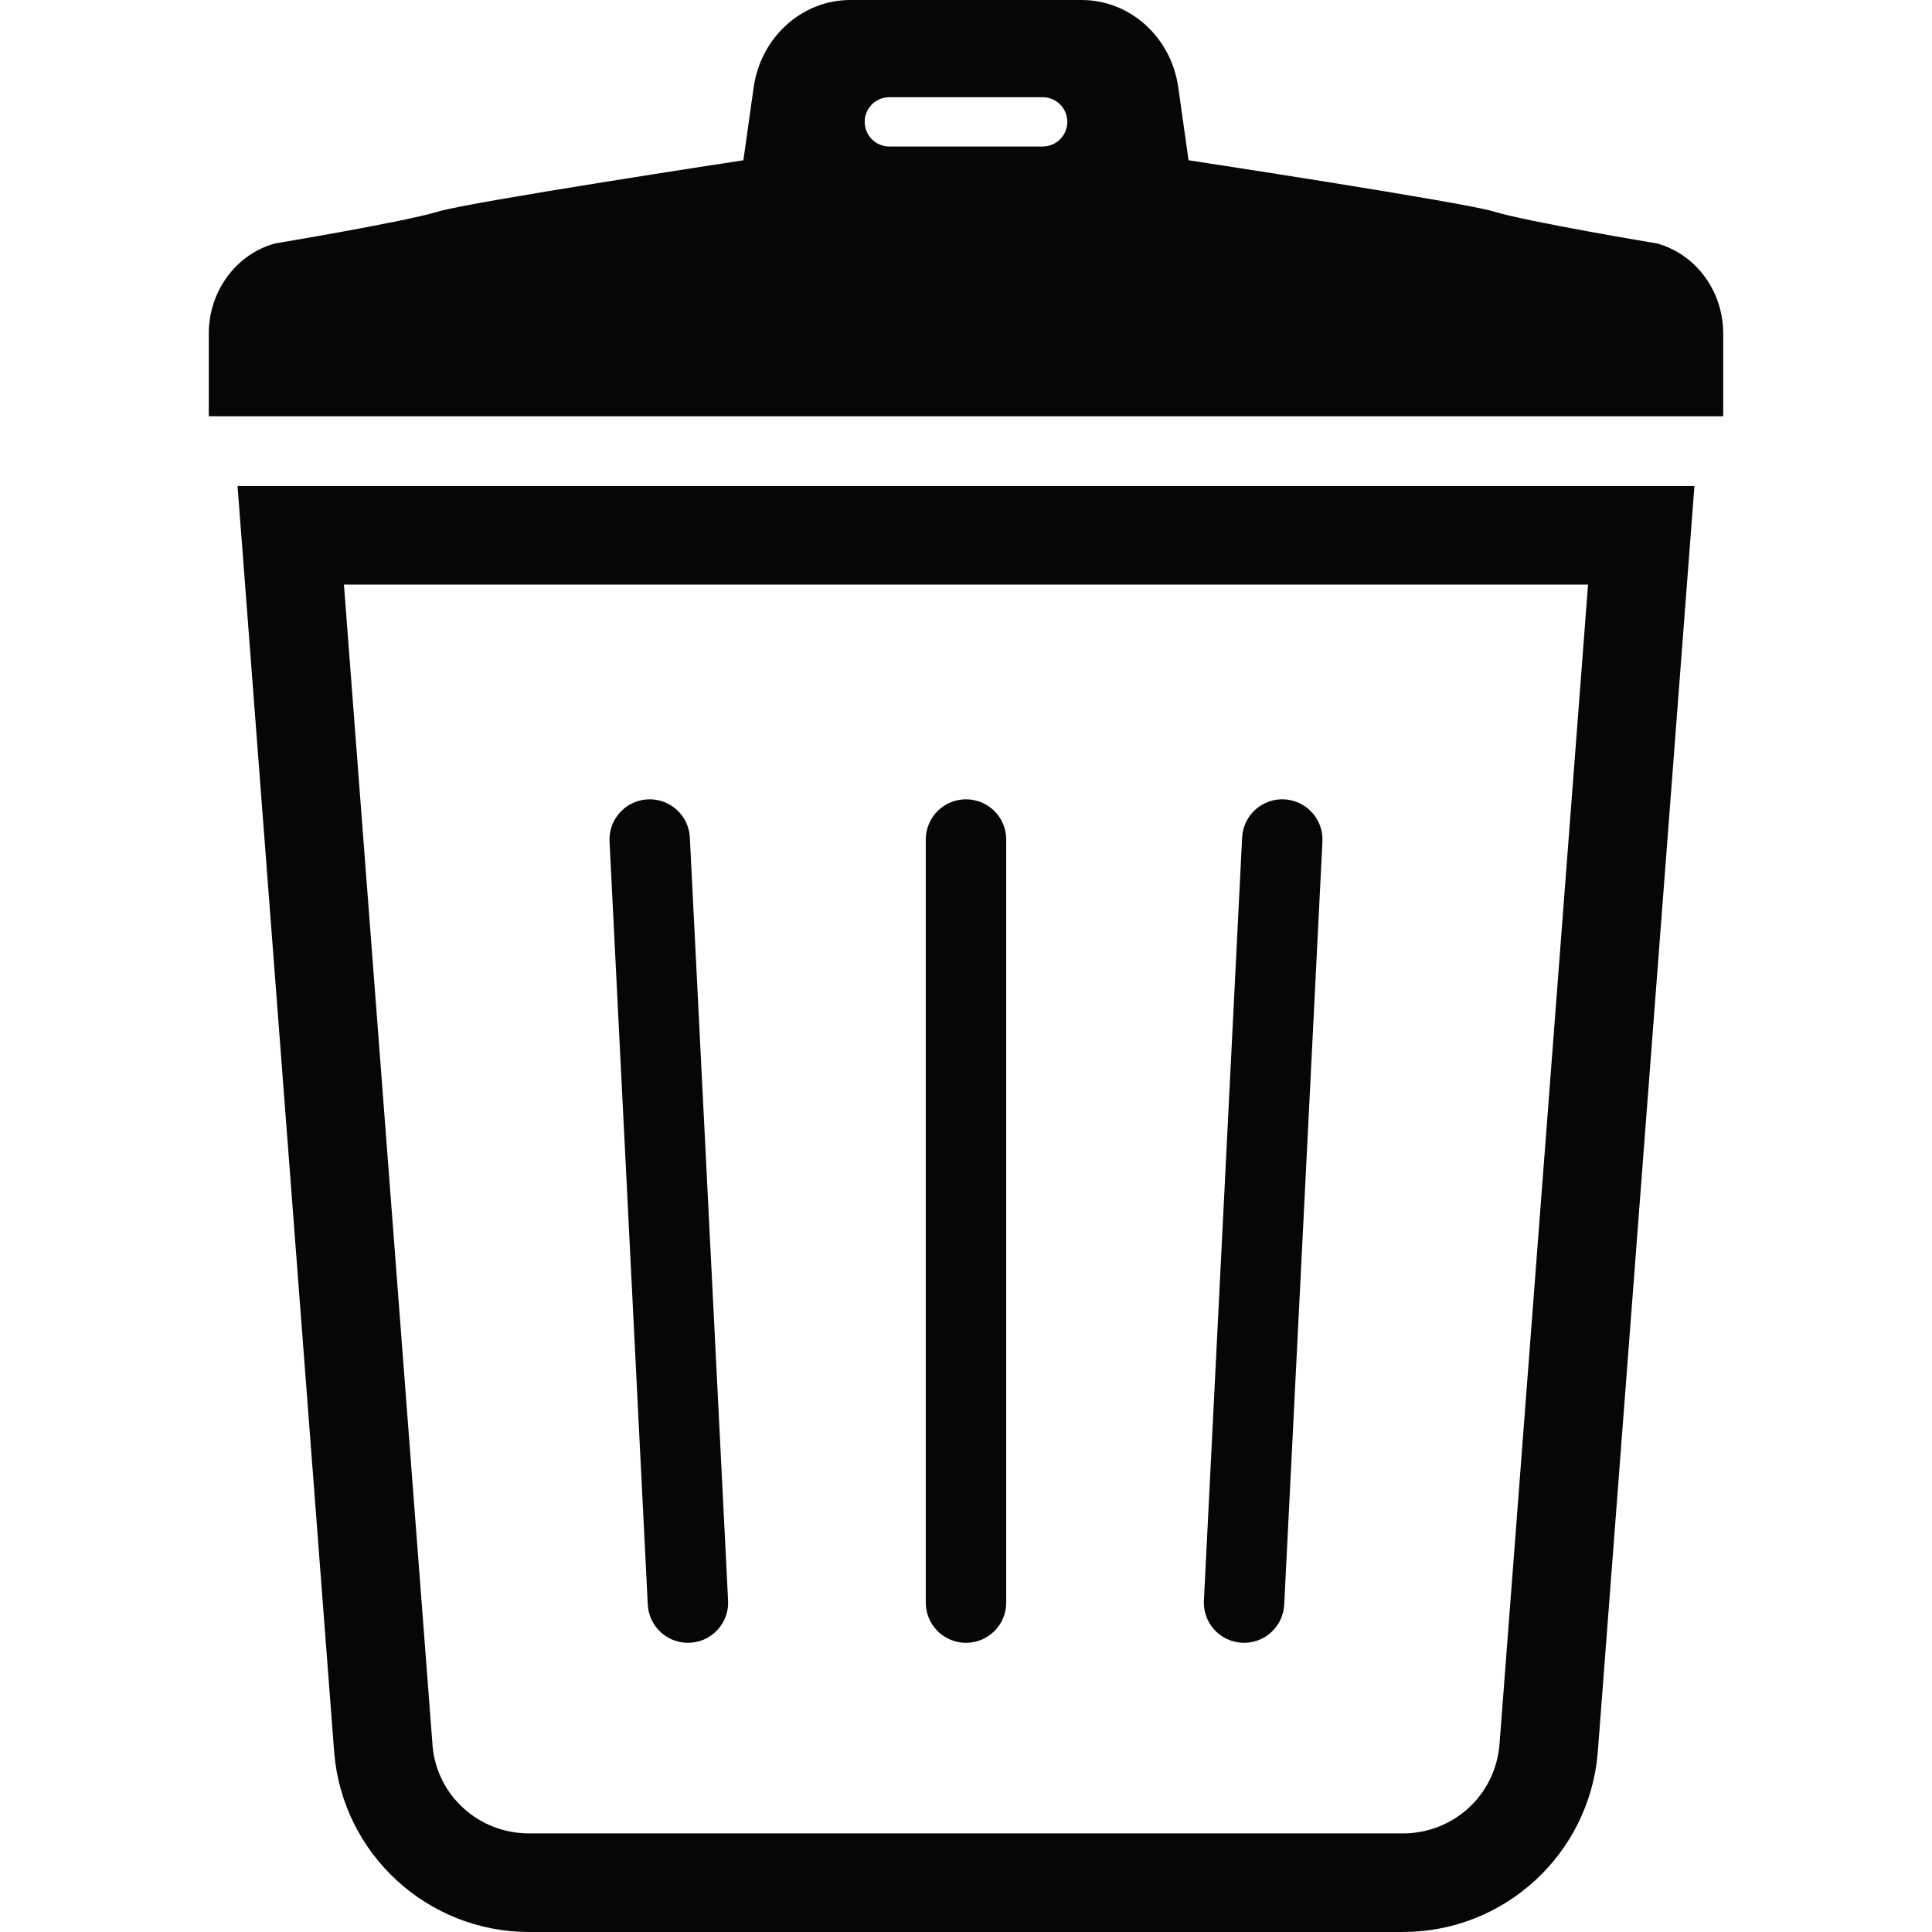
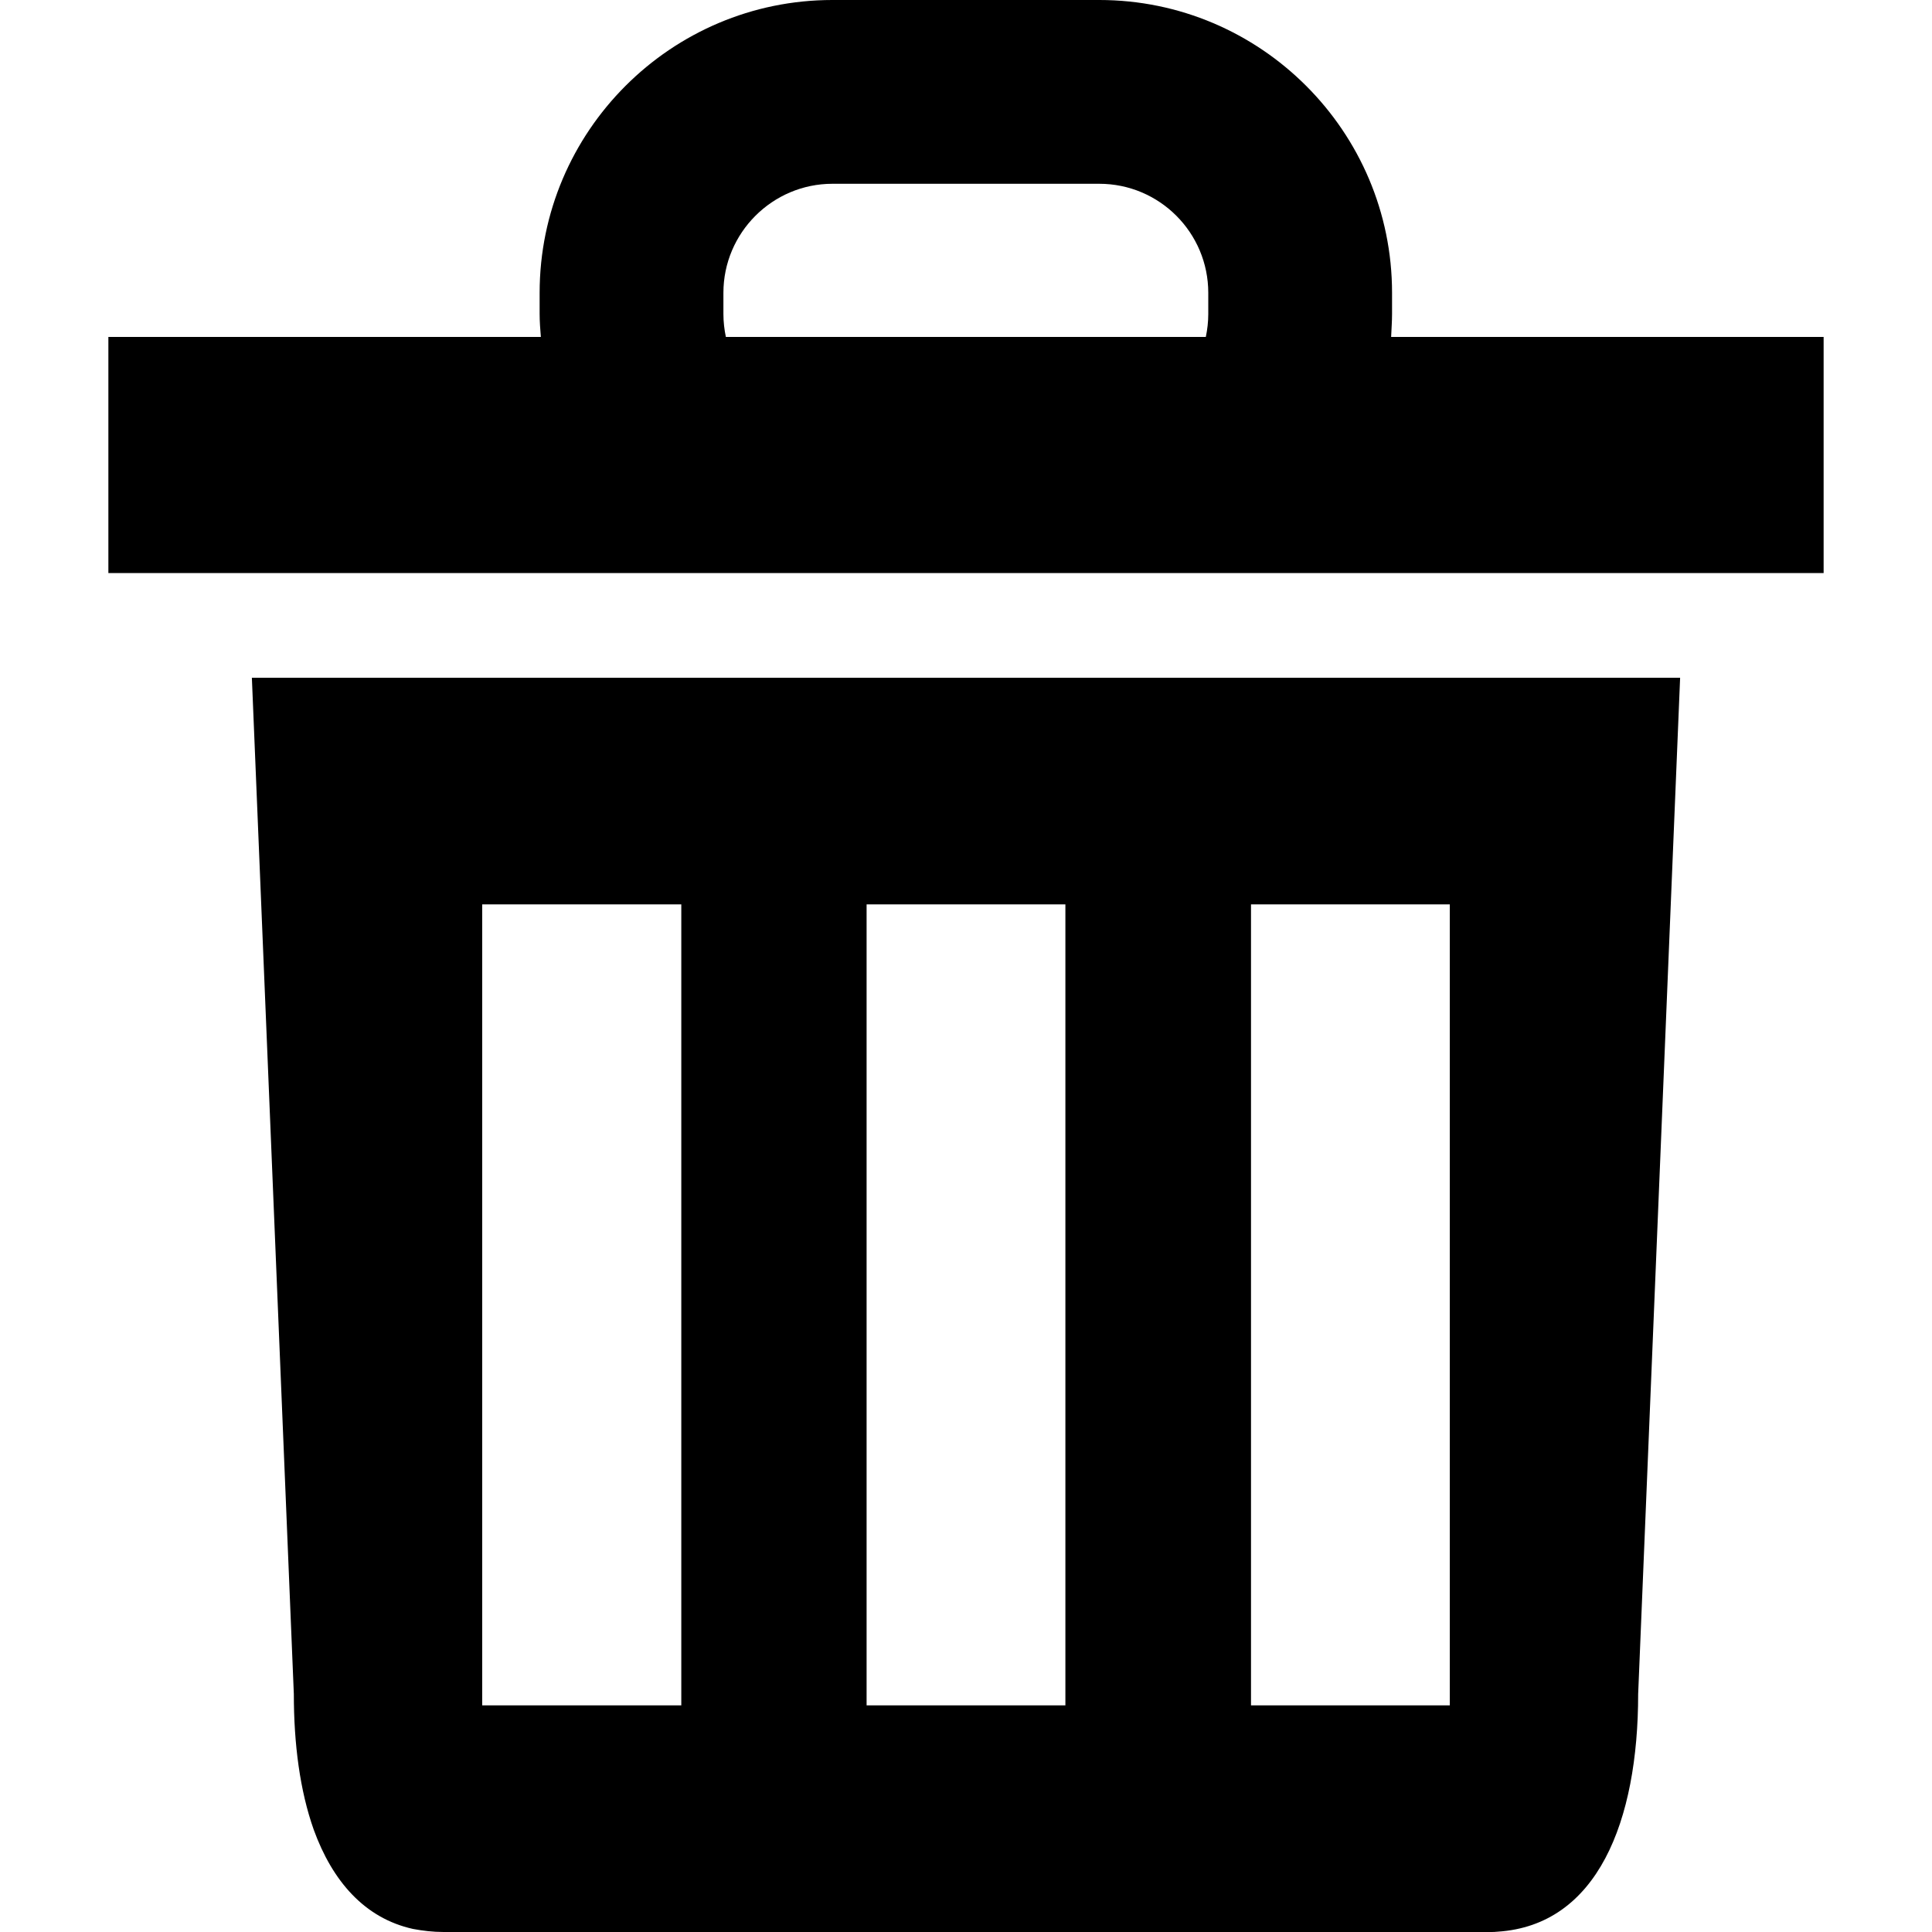
<svg xmlns="http://www.w3.org/2000/svg" version="1.1" id="_x32_" x="0px" y="0px" viewBox="0 0 512 512" style="width: 512px; height: 512px; opacity: 1;" xml:space="preserve">
  <style type="text/css">
	.st0{fill:#4B4B4B;}
</style>
  <g>
-     <path class="st0" d="M88.594,464.731C90.958,491.486,113.368,512,140.234,512h231.523c26.858,0,49.276-20.514,51.641-47.269   l25.642-335.928H62.952L88.594,464.731z M420.847,154.93l-23.474,307.496c-1.182,13.37-12.195,23.448-25.616,23.448H140.234   c-13.42,0-24.434-10.078-25.591-23.132L91.145,154.93H420.847z" style="fill: rgb(7, 5, 5);" />
-     <path class="st0" d="M182.954,435.339c5.877-0.349,10.35-5.4,9.992-11.269l-10.137-202.234c-0.358-5.876-5.401-10.349-11.278-9.992   c-5.877,0.357-10.35,5.409-9.993,11.277l10.137,202.234C172.033,431.231,177.085,435.696,182.954,435.339z" style="fill: rgb(7, 5, 5);" />
-     <path class="st0" d="M256,435.364c5.885,0,10.656-4.763,10.656-10.648V222.474c0-5.885-4.771-10.648-10.656-10.648   c-5.885,0-10.657,4.763-10.657,10.648v202.242C245.344,430.601,250.115,435.364,256,435.364z" style="fill: rgb(7, 5, 5);" />
-     <path class="st0" d="M329.046,435.339c5.878,0.357,10.921-4.108,11.278-9.984l10.129-202.234c0.348-5.868-4.116-10.92-9.993-11.277   c-5.877-0.357-10.92,4.116-11.277,9.992L319.054,424.07C318.697,429.938,323.17,434.99,329.046,435.339z" style="fill: rgb(7, 5, 5);" />
-     <path class="st0" d="M439.115,64.517c0,0-34.078-5.664-43.34-8.479c-8.301-2.526-80.795-13.566-80.795-13.566l-2.722-19.297   C310.388,9.857,299.484,0,286.642,0h-30.651H225.34c-12.825,0-23.728,9.857-25.616,23.175l-2.721,19.297   c0,0-72.469,11.039-80.778,13.566c-9.261,2.815-43.357,8.479-43.357,8.479C62.544,67.365,55.332,77.172,55.332,88.38v21.926h200.66   h200.676V88.38C456.668,77.172,449.456,67.365,439.115,64.517z M276.318,38.824h-40.636c-3.606,0-6.532-2.925-6.532-6.532   s2.926-6.532,6.532-6.532h40.636c3.606,0,6.532,2.925,6.532,6.532S279.924,38.824,276.318,38.824z" style="fill: rgb(7, 5, 5);" />
+     <path class="st0" d="M77.869,448.93c0,13.312,1.623,25.652,5.275,35.961c4.951,13.636,13.475,23.457,26.299,26.297   c2.598,0.488,5.277,0.812,8.117,0.812h277.364c0.73,0,1.381,0,1.947-0.082c26.463-1.703,37.258-29.219,37.258-62.988   l11.121-269.324H66.748L77.869,448.93z M331.529,239.672h52.68v212.262h-52.68V239.672z M229.658,239.672h52.682v212.262h-52.682   V239.672z M127.789,239.672h52.762v212.262h-52.762V239.672z" style="fill: rgb(0, 0, 0);" />
+     <path class="st0" d="M368.666,89.289c0.078-2.028,0.242-4.059,0.242-6.09v-5.598c0-42.777-34.822-77.602-77.6-77.602h-70.701   c-42.778,0-77.6,34.824-77.6,77.602v5.598c0,2.031,0.162,4.062,0.326,6.09H28.721v62.582h454.558V89.289H368.666z M320.205,83.199   c0,2.113-0.242,4.141-0.648,6.09H192.361c-0.406-1.949-0.65-3.977-0.65-6.09v-5.598c0-15.91,12.986-28.898,28.897-28.898h70.701   c15.99,0,28.896,12.988,28.896,28.898V83.199z" style="fill: rgb(0, 0, 0);" />
  </g>
</svg>
